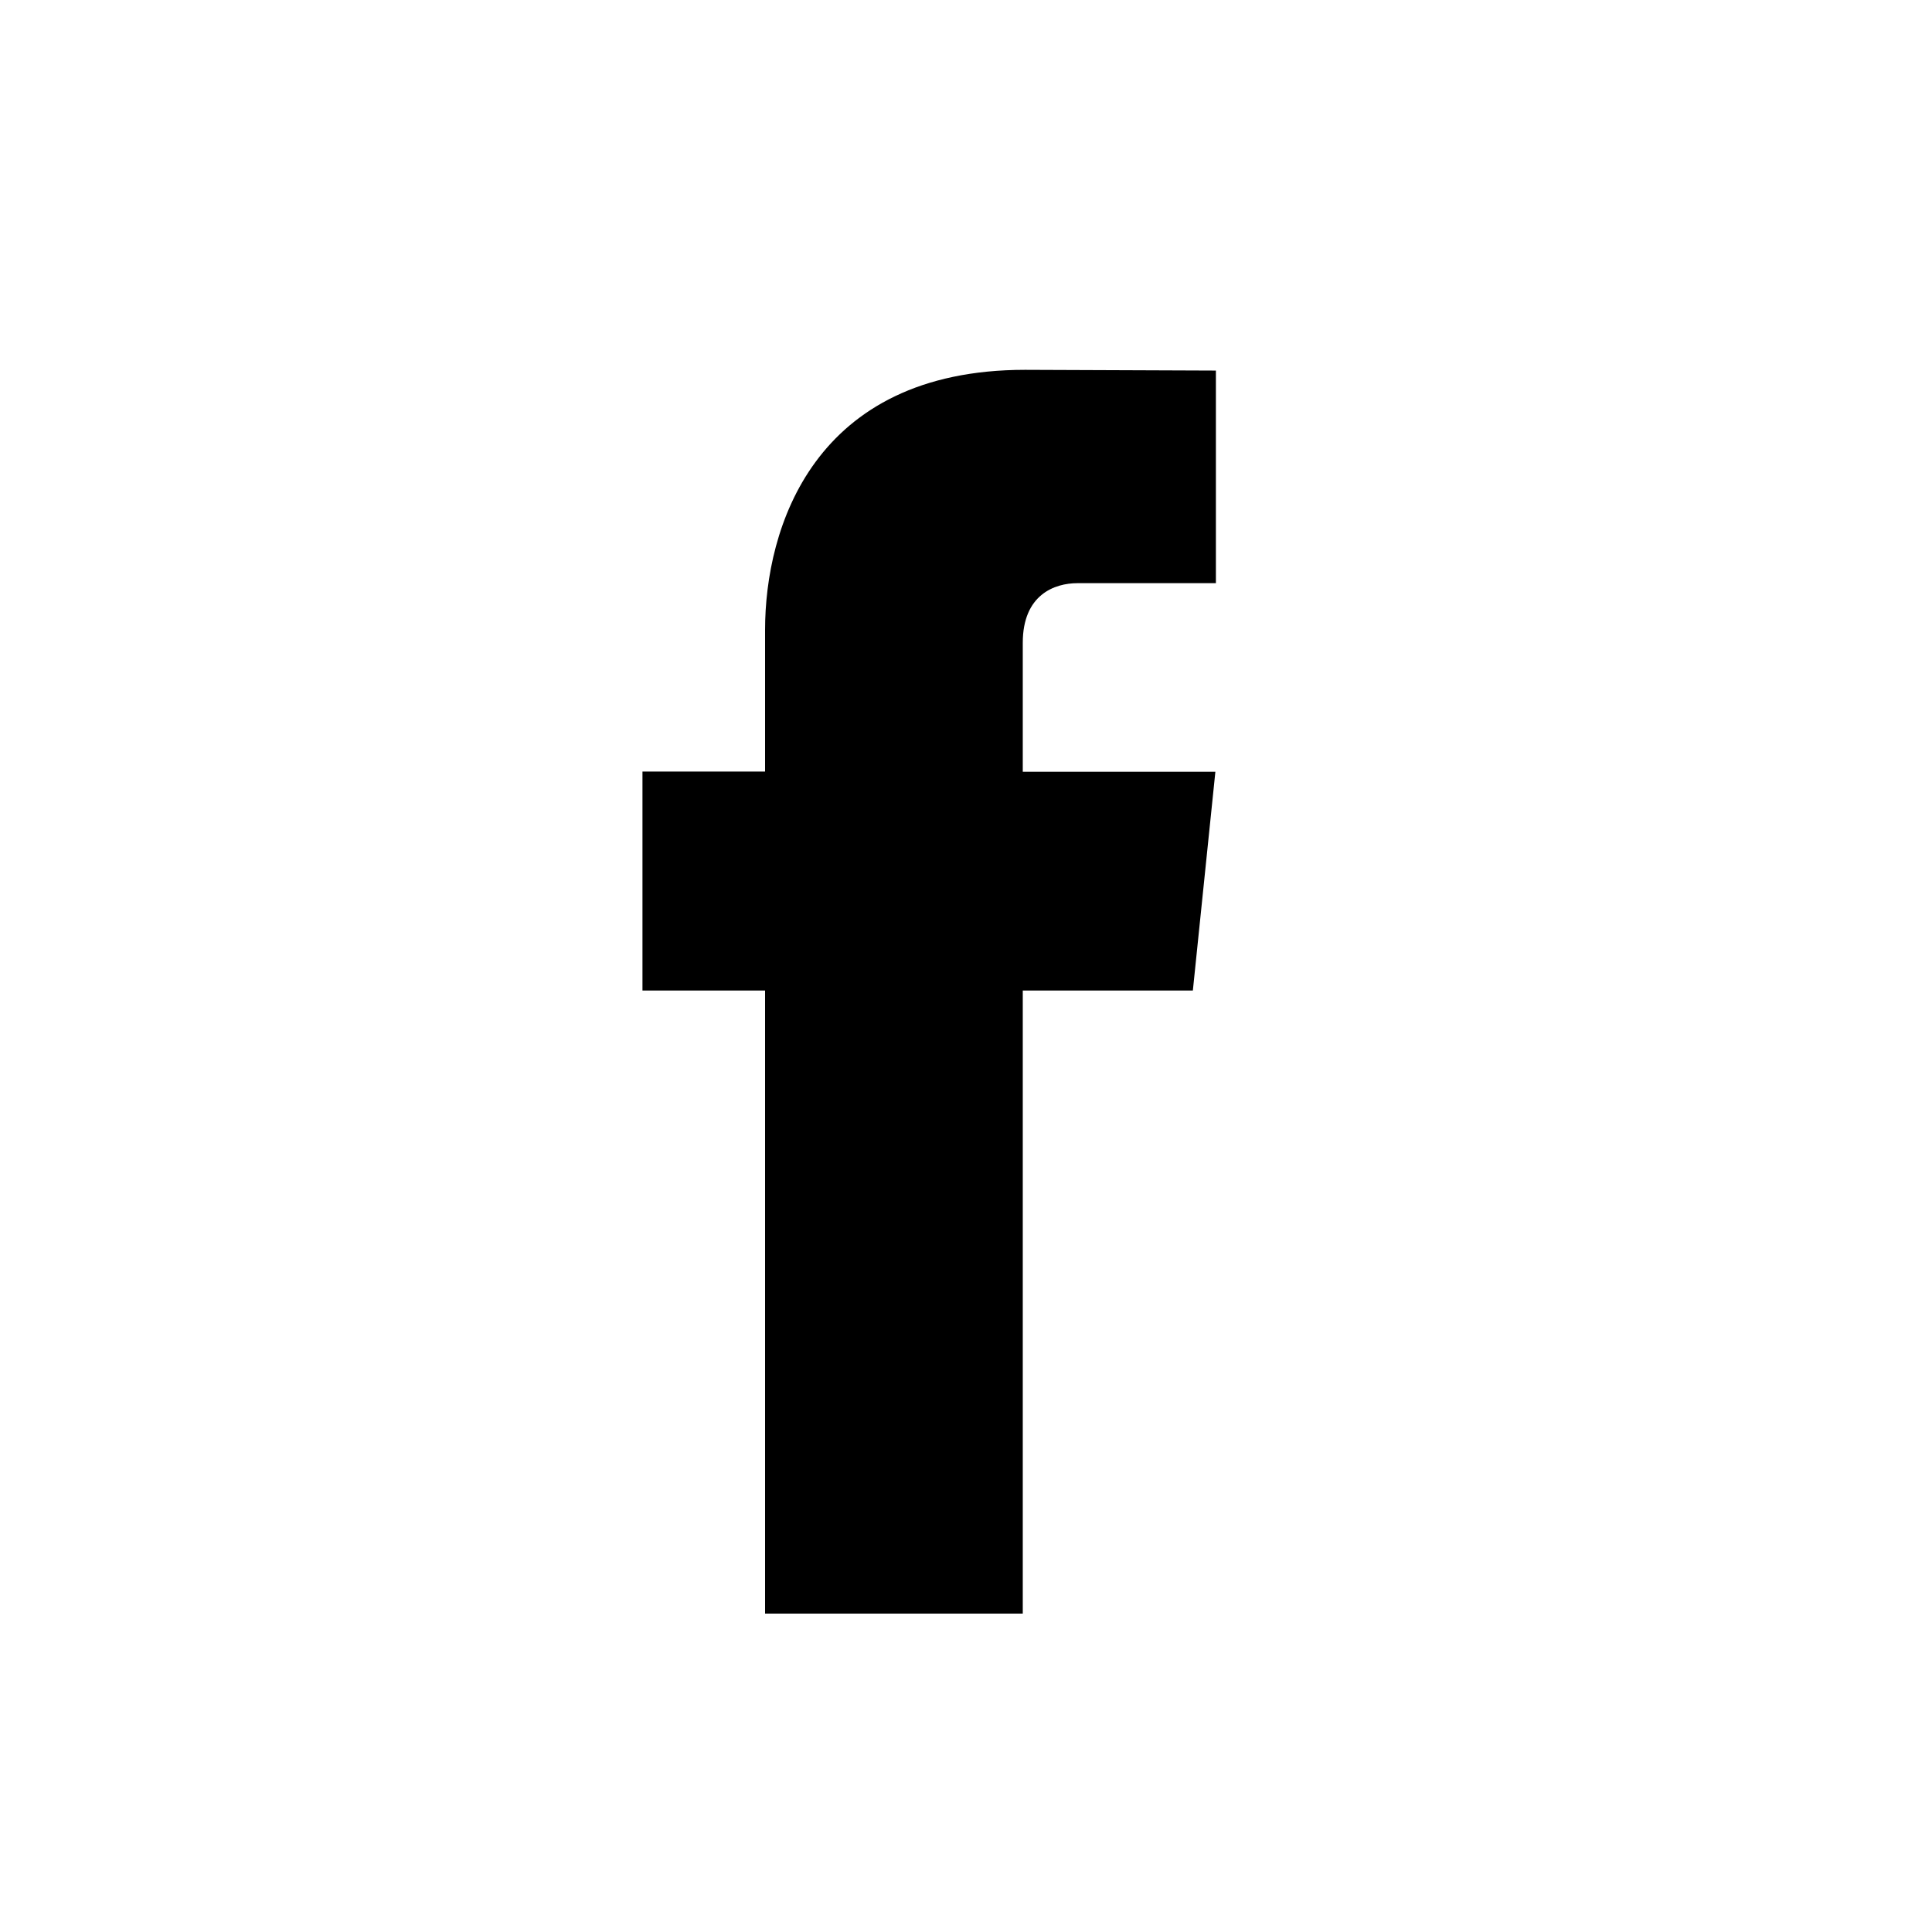
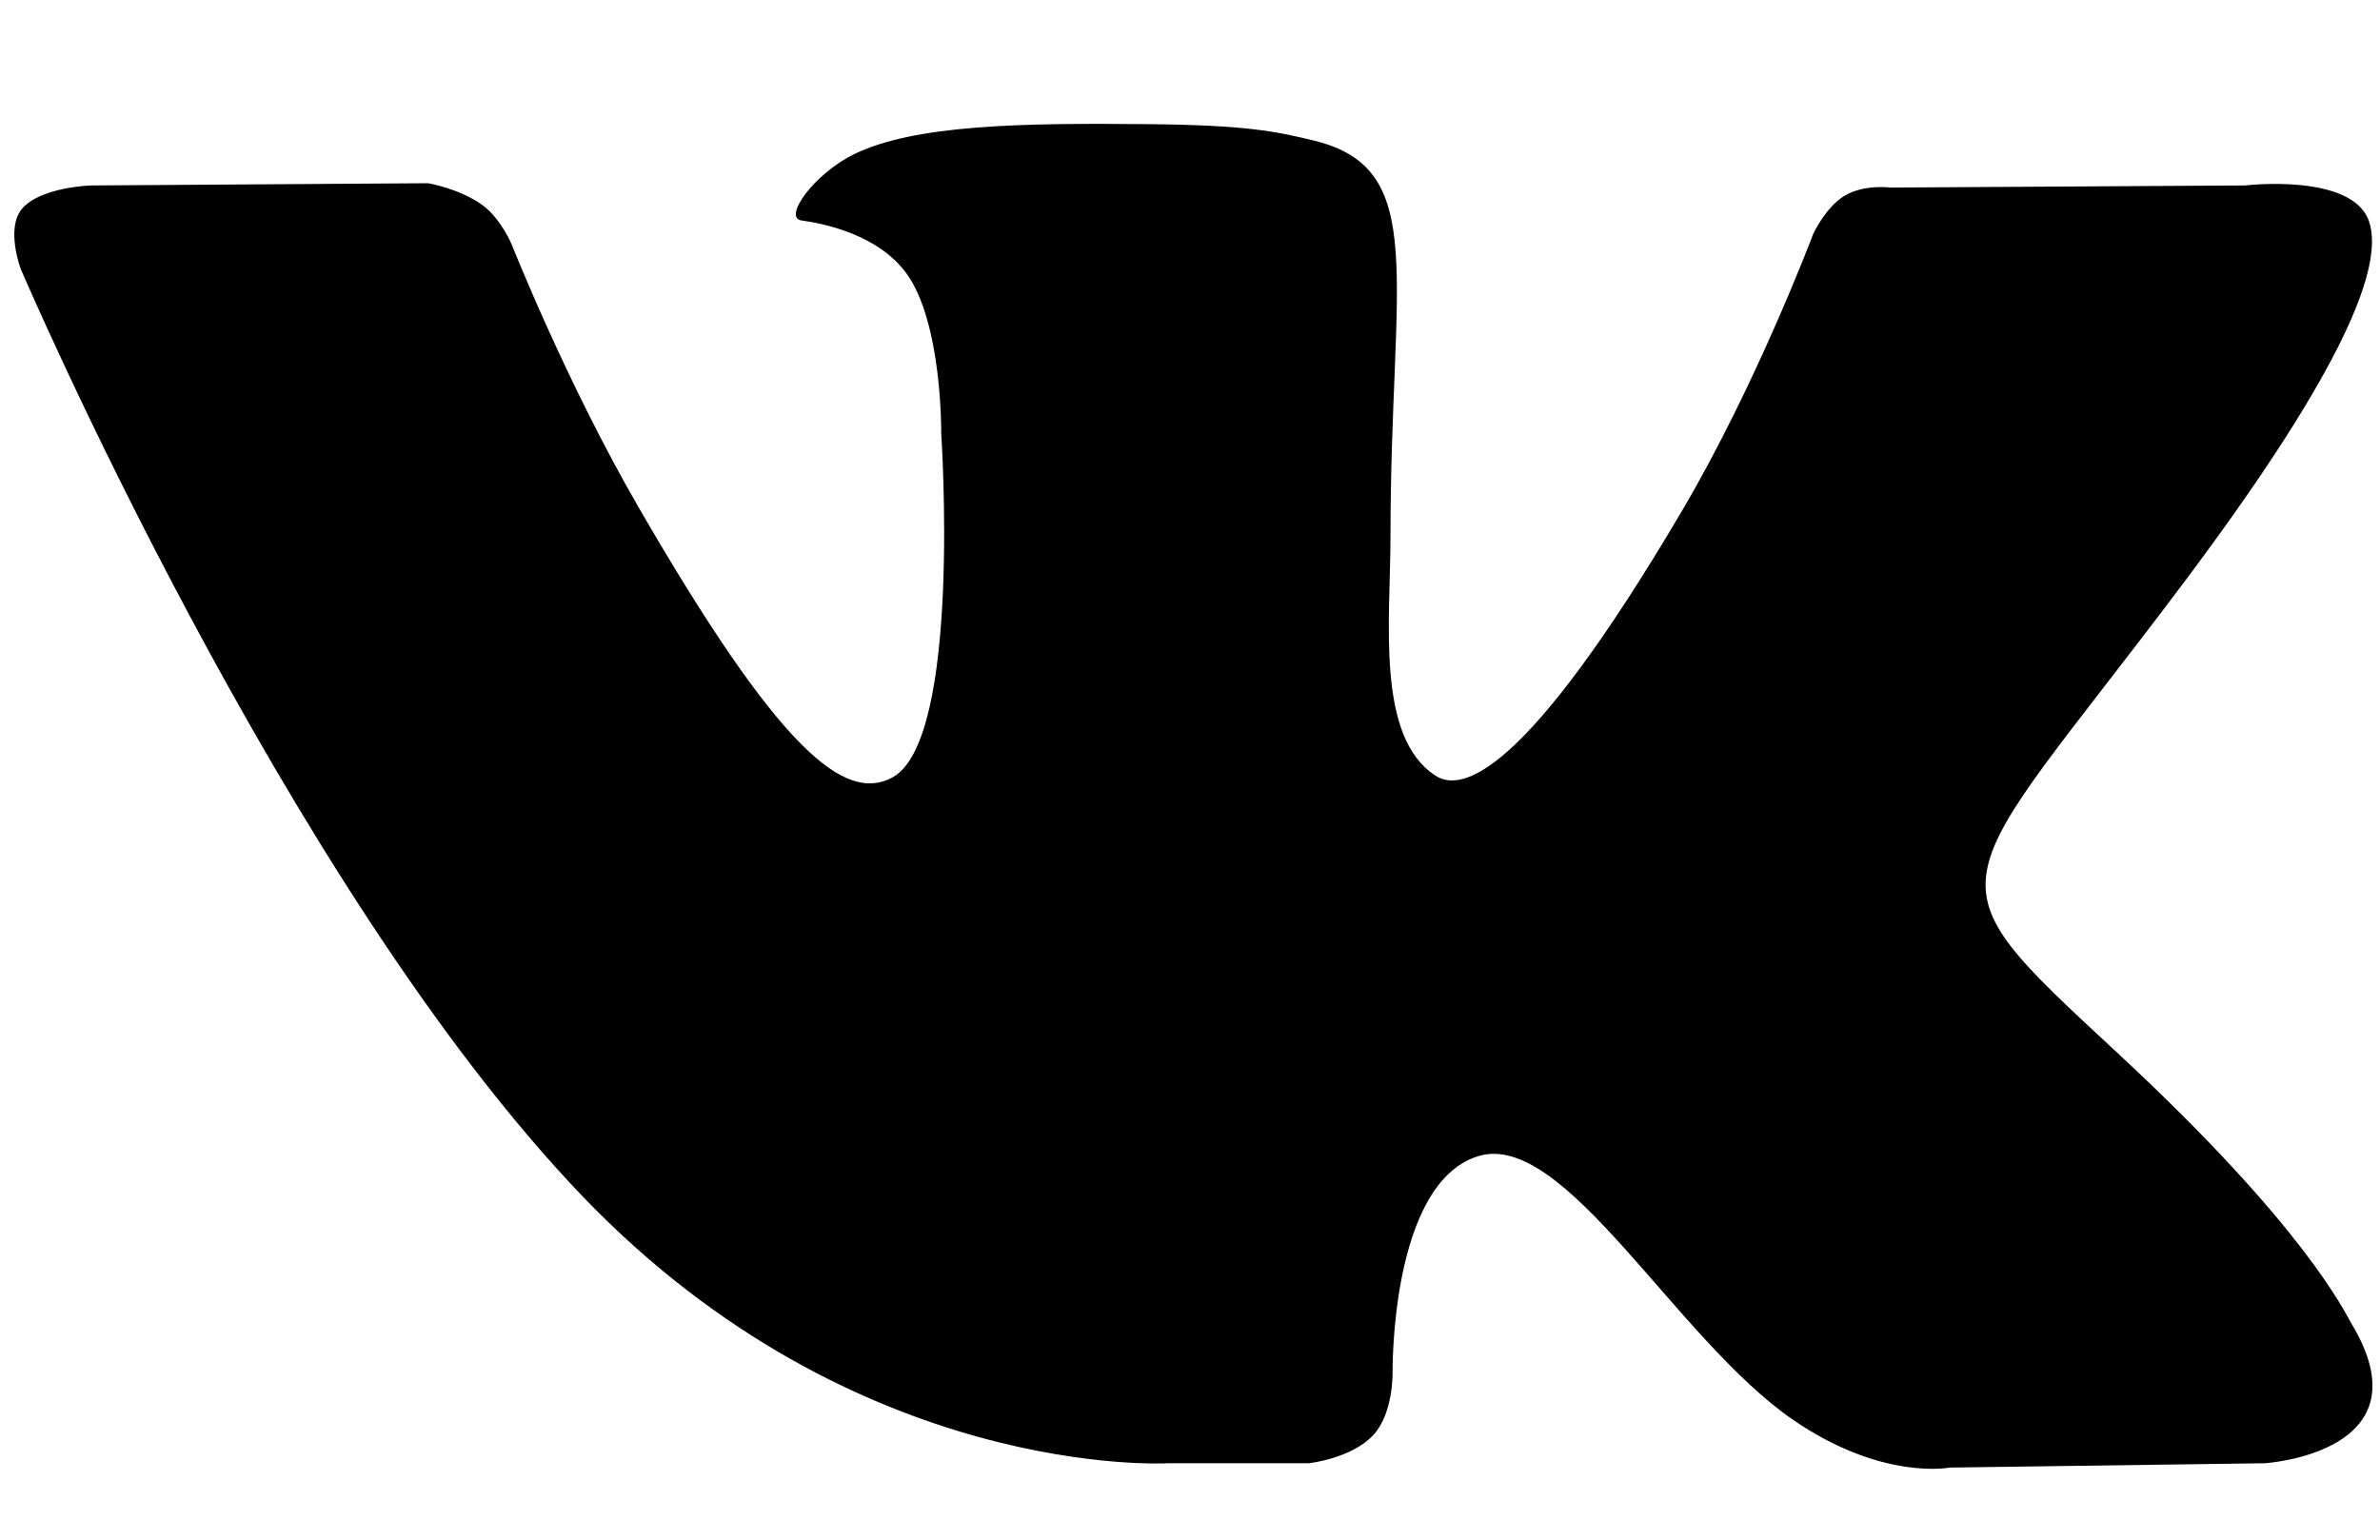
- <svg xmlns="http://www.w3.org/2000/svg" width="26" height="26" viewBox="0 0 26 26" fill="none">
-   <path d="M16.053 13.33H13.764V21.715H10.296V13.33H8.646V10.383H10.296V8.476C10.296 7.112 10.944 4.977 13.795 4.977L16.363 4.987V7.848H14.5C14.194 7.848 13.764 8.001 13.764 8.651V10.386H16.356L16.053 13.33Z" fill="black" />
+ <svg xmlns="http://www.w3.org/2000/svg" width="17" height="11" viewBox="0 0 17 11" fill="none">
+   <path fill-rule="evenodd" clip-rule="evenodd" d="M8.343 10.454H9.35C9.35 10.454 9.654 10.42 9.809 10.253C9.952 10.099 9.947 9.811 9.947 9.811C9.947 9.811 9.928 8.46 10.555 8.261C11.173 8.065 11.967 9.566 12.808 10.144C13.444 10.581 13.927 10.485 13.927 10.485L16.177 10.454C16.177 10.454 17.354 10.381 16.796 9.456C16.75 9.38 16.471 8.771 15.123 7.521C13.713 6.212 13.902 6.423 15.601 4.159C16.635 2.78 17.049 1.938 16.92 1.577C16.796 1.234 16.035 1.325 16.035 1.325L13.503 1.34C13.503 1.34 13.315 1.315 13.176 1.398C13.04 1.48 12.952 1.67 12.952 1.67C12.952 1.67 12.551 2.737 12.017 3.645C10.889 5.56 10.438 5.661 10.254 5.542C9.825 5.265 9.932 4.428 9.932 3.834C9.932 1.979 10.213 1.205 9.384 1.004C9.109 0.938 8.906 0.894 8.202 0.887C7.298 0.878 6.533 0.89 6.1 1.102C5.812 1.243 5.59 1.557 5.725 1.575C5.893 1.598 6.272 1.678 6.473 1.951C6.732 2.304 6.723 3.097 6.723 3.097C6.723 3.097 6.872 5.282 6.375 5.554C6.033 5.74 5.565 5.36 4.56 3.622C4.045 2.732 3.656 1.749 3.656 1.749C3.656 1.749 3.581 1.565 3.447 1.466C3.284 1.347 3.058 1.309 3.058 1.309L0.651 1.325C0.651 1.325 0.29 1.335 0.157 1.492C0.039 1.632 0.148 1.921 0.148 1.921C0.148 1.921 2.032 6.329 4.165 8.551C6.122 10.587 8.343 10.454 8.343 10.454Z" fill="black" />
</svg>
